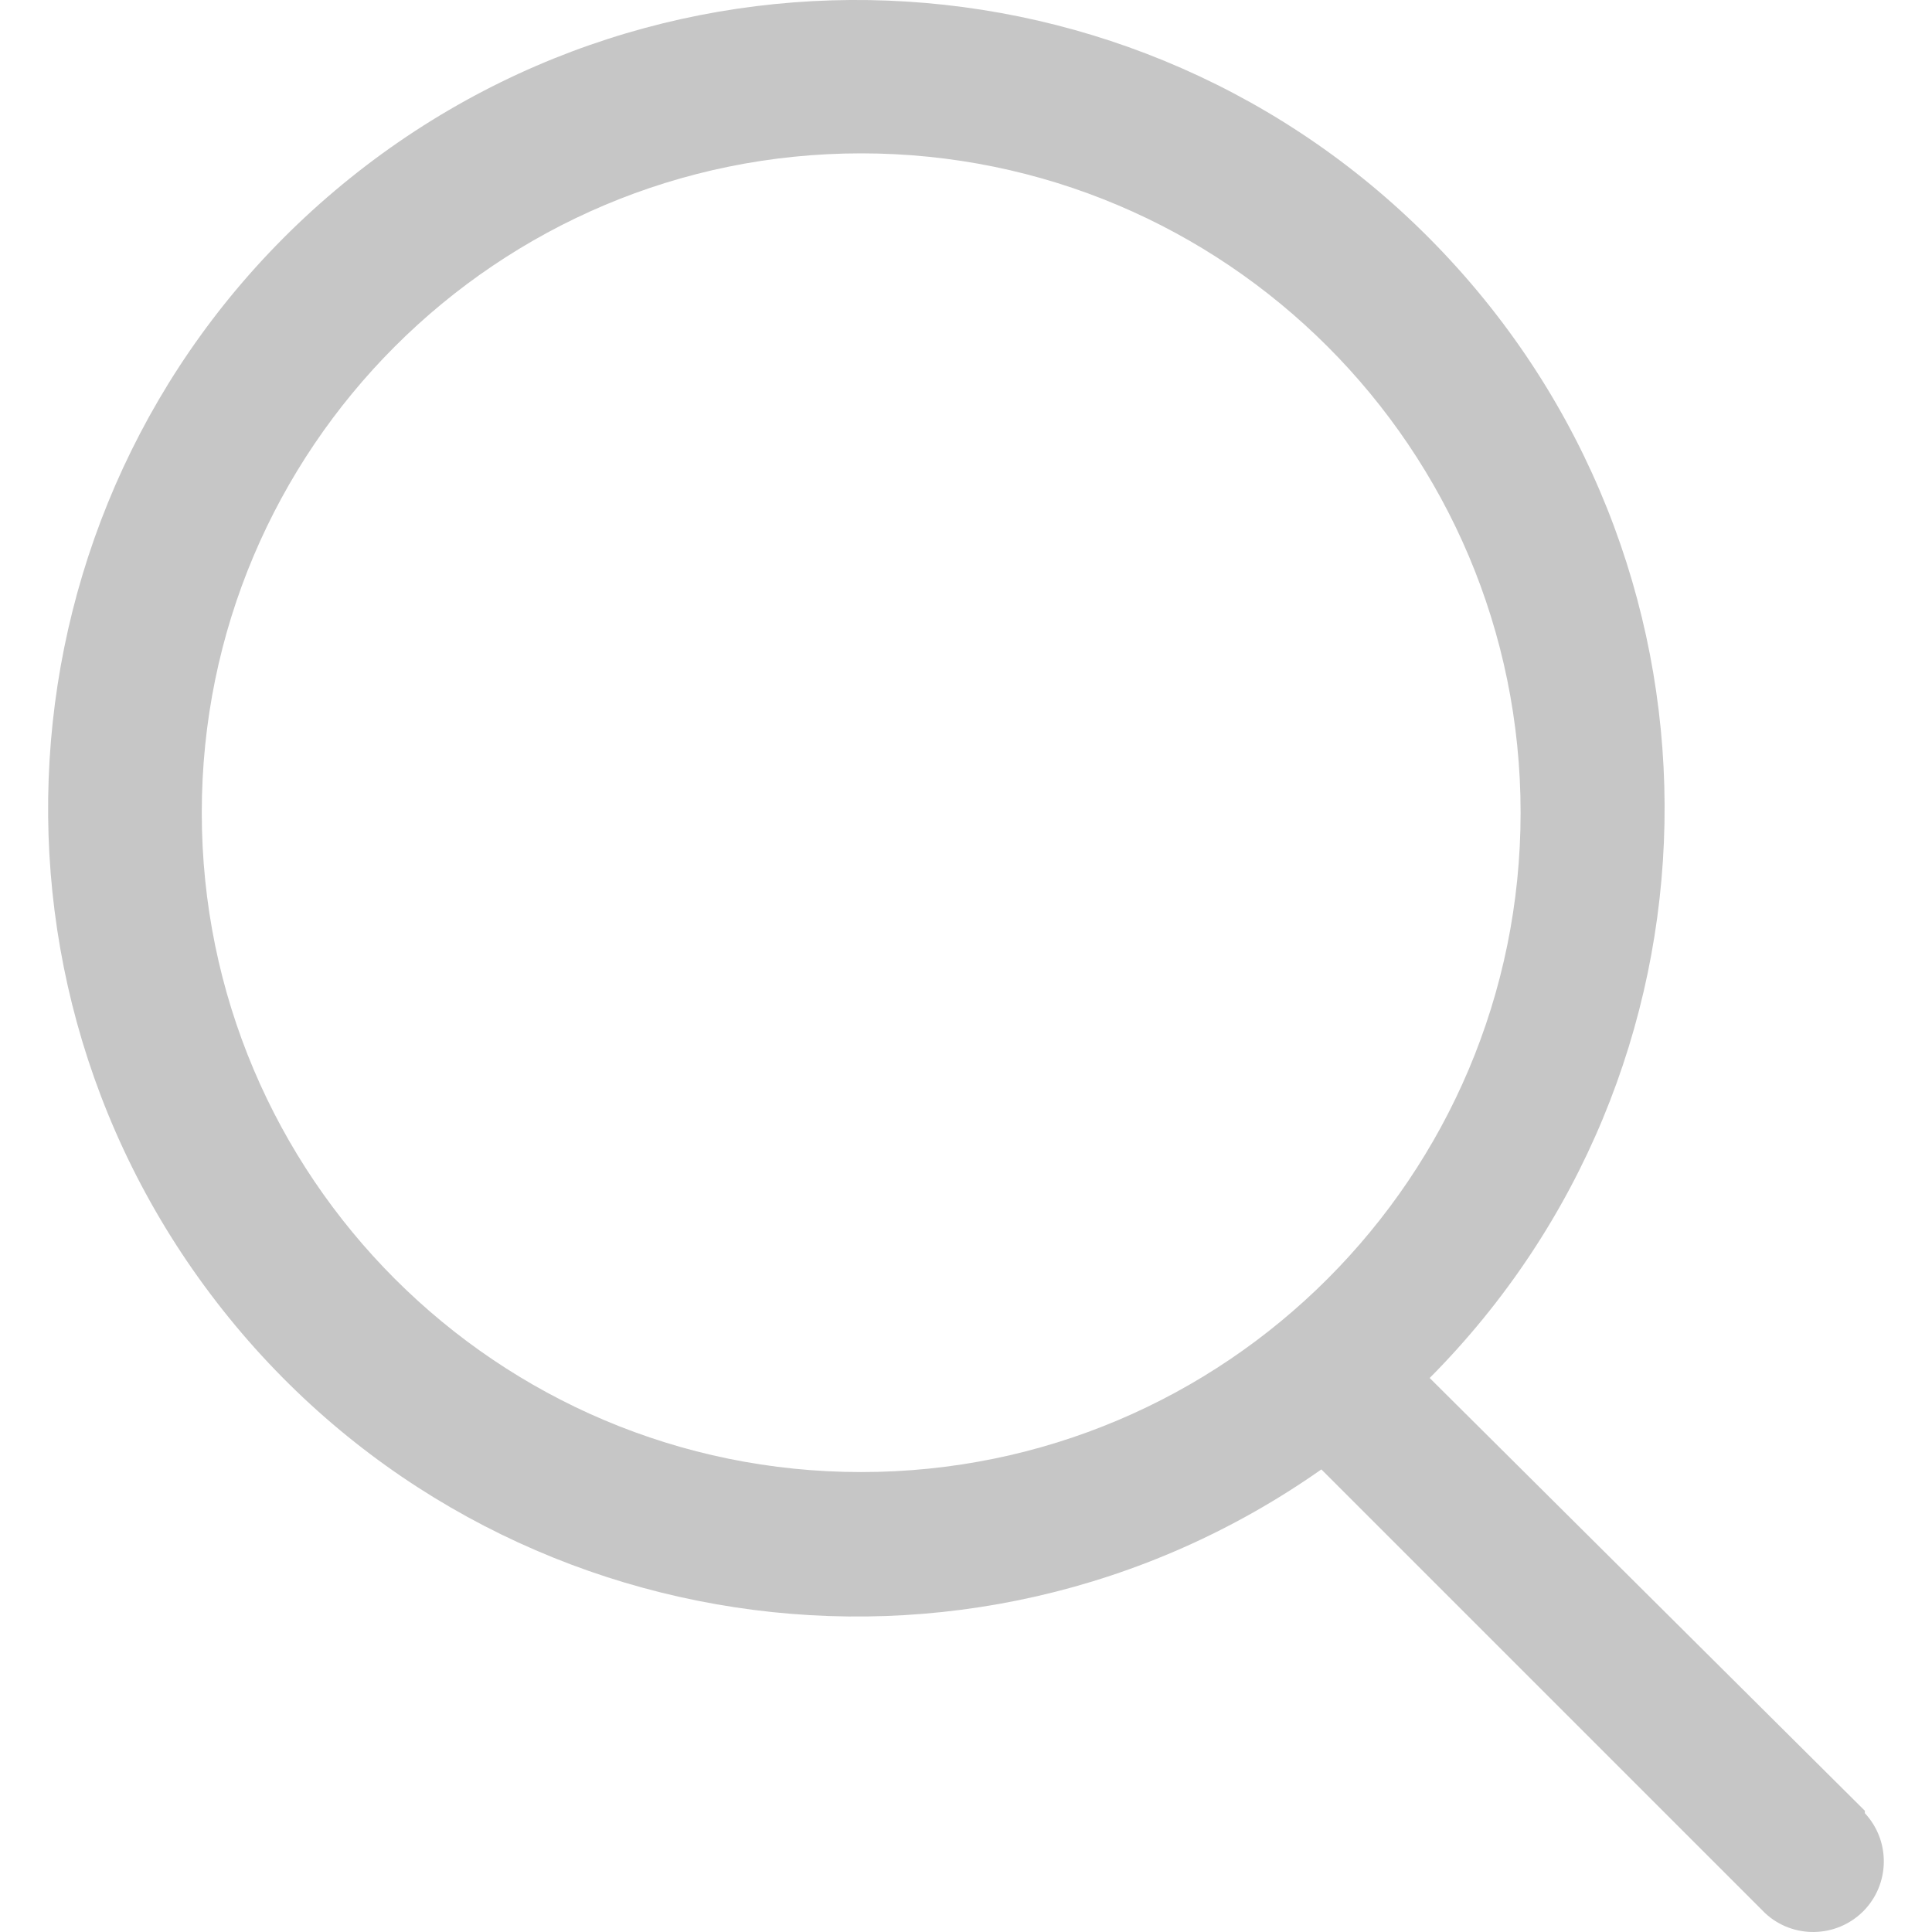
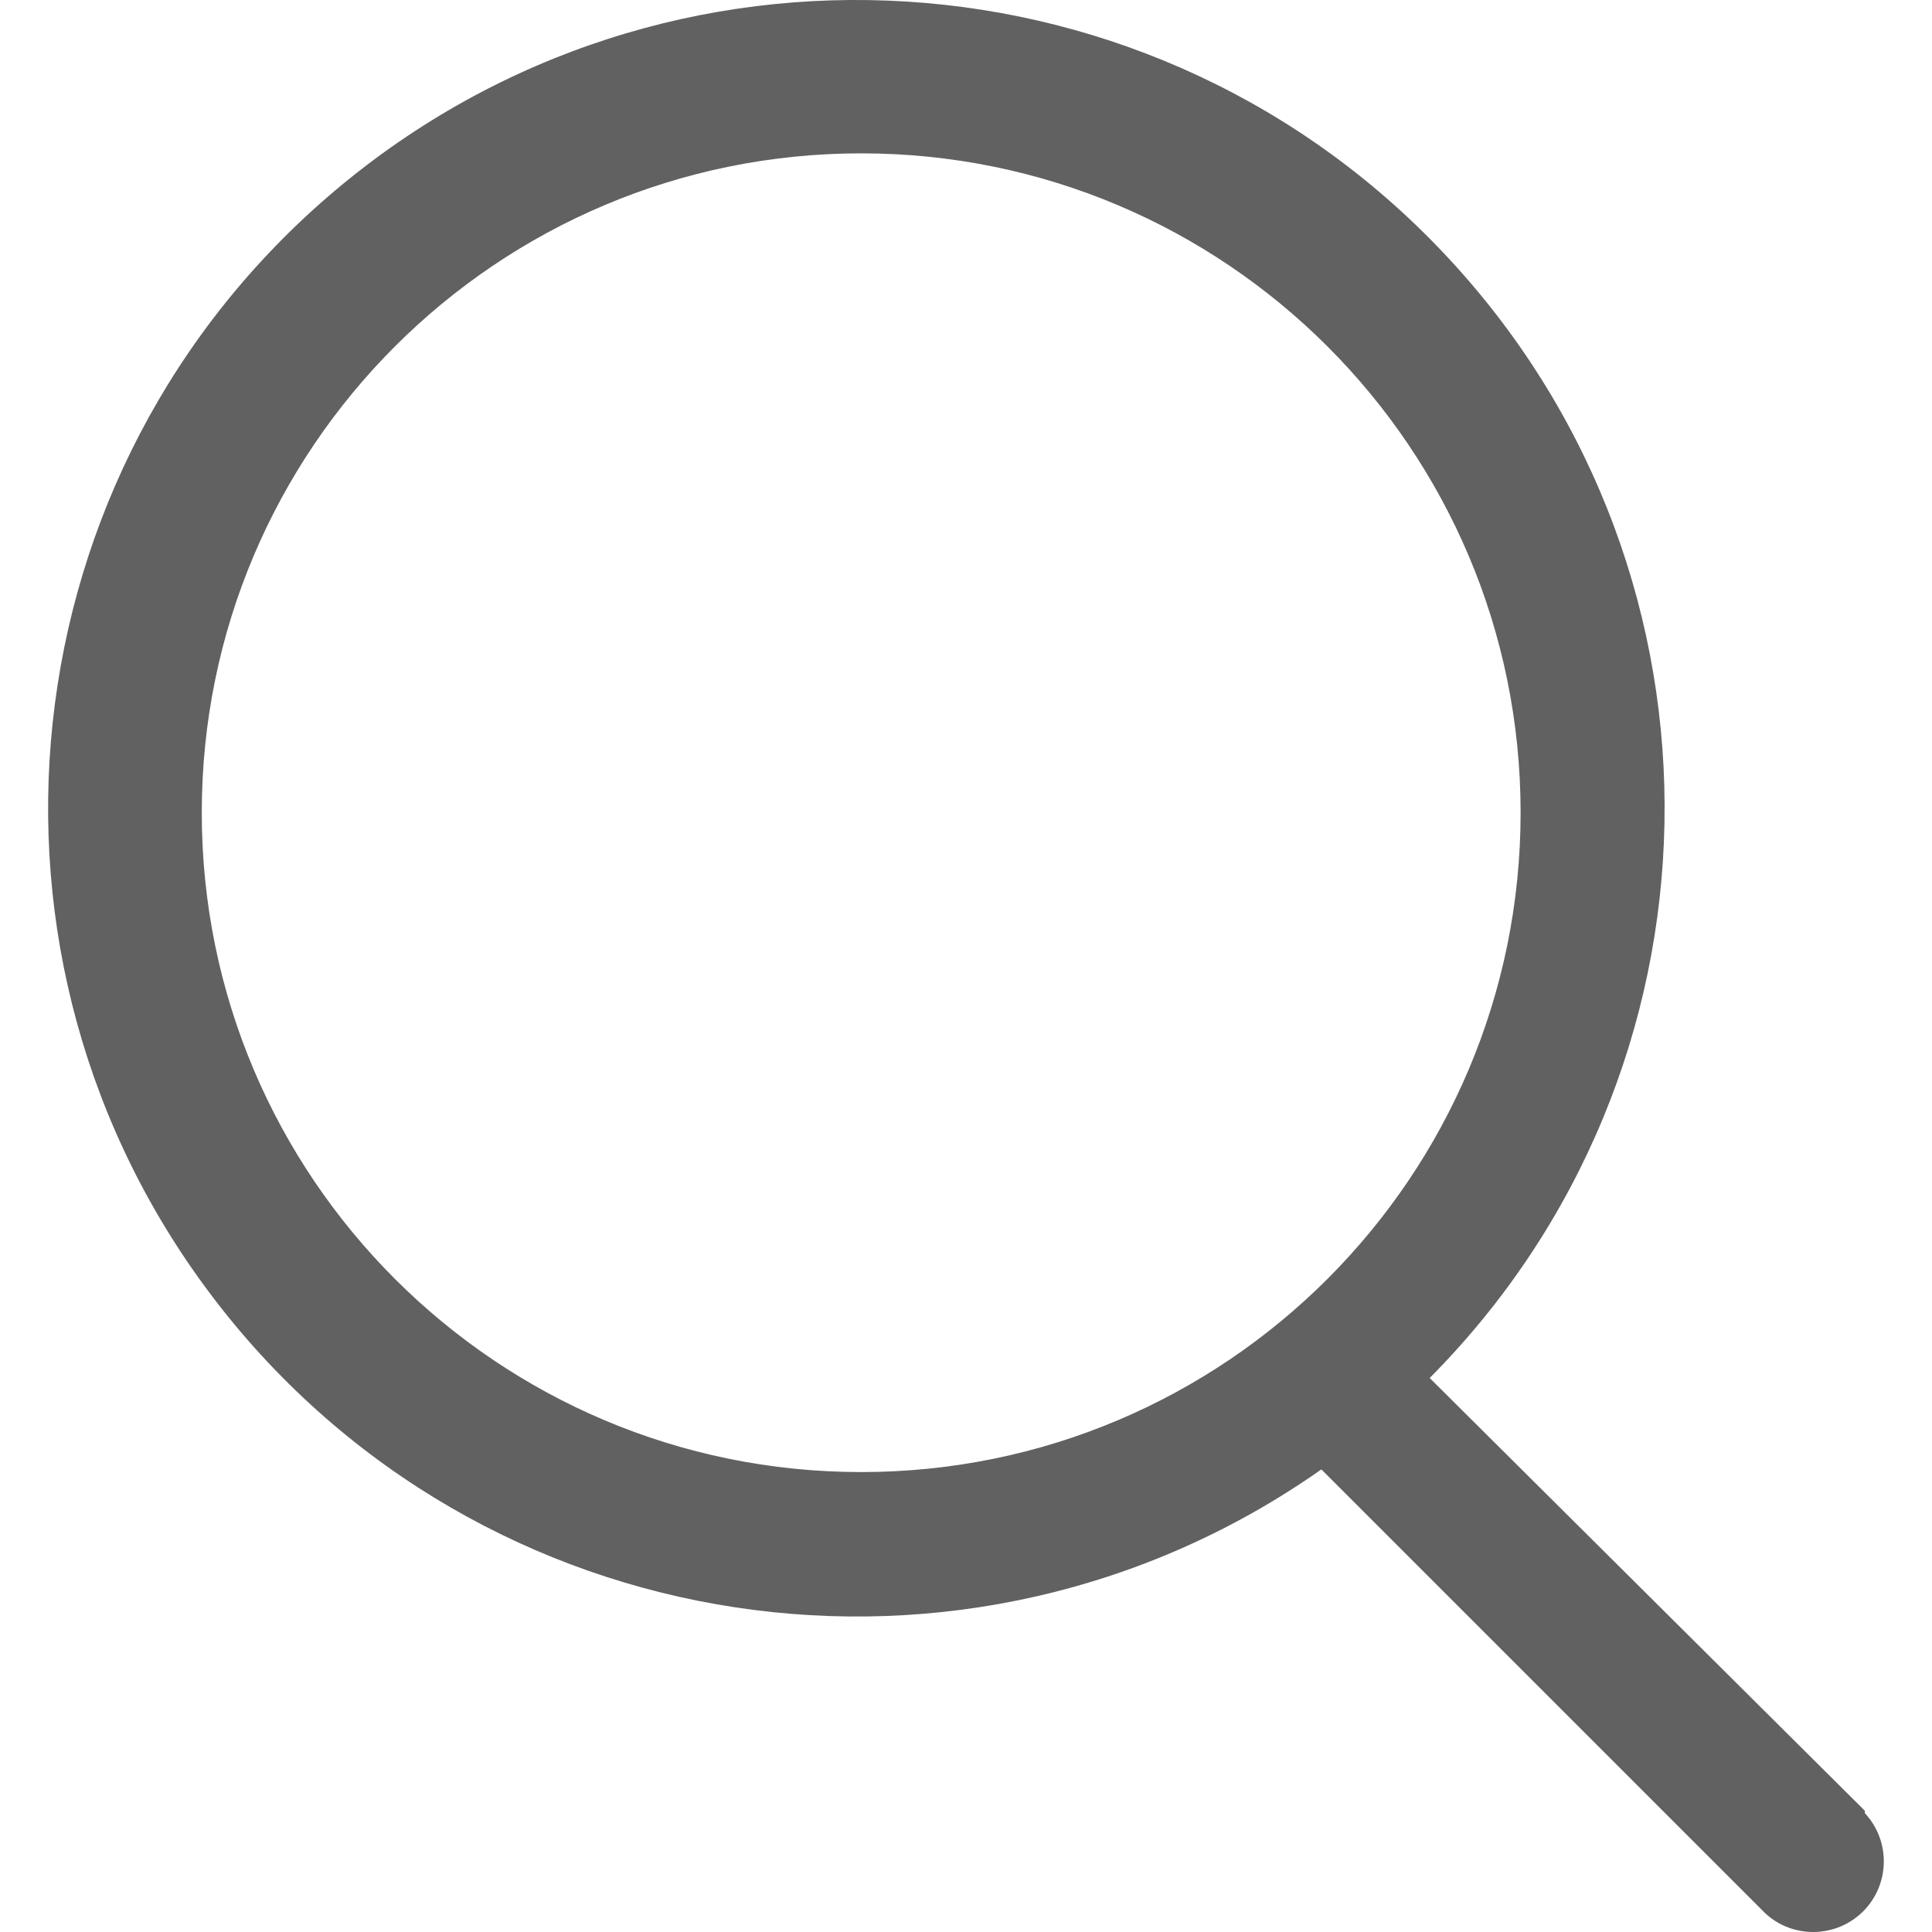
<svg xmlns="http://www.w3.org/2000/svg" width="16" height="16" viewBox="0 0 16 16" fill="none">
-   <path fill-rule="evenodd" clip-rule="evenodd" d="M15.444 14.996L11.84 11.412C14.365 8.871 14.442 4.792 12.014 2.158C9.586 -0.477 5.515 -0.733 2.776 1.577C0.038 3.887 -0.396 7.943 1.791 10.78C3.979 13.618 8.012 14.229 10.943 12.169L14.617 15.843C14.847 16.058 15.207 16.051 15.43 15.829C15.652 15.606 15.659 15.247 15.444 15.016V14.996ZM1.671 6.73C1.671 3.714 4.116 1.27 7.132 1.27C10.148 1.27 12.593 3.714 12.593 6.73C12.593 9.746 10.148 12.191 7.132 12.191C4.116 12.191 1.671 9.746 1.671 6.73Z" fill="#C6C6C6" />
+   <path fill-rule="evenodd" clip-rule="evenodd" d="M15.444 14.996L11.84 11.412C14.365 8.871 14.442 4.792 12.014 2.158C9.586 -0.477 5.515 -0.733 2.776 1.577C0.038 3.887 -0.396 7.943 1.791 10.78C3.979 13.618 8.012 14.229 10.943 12.169L14.617 15.843C14.847 16.058 15.207 16.051 15.43 15.829C15.652 15.606 15.659 15.247 15.444 15.016V14.996ZM1.671 6.73C1.671 3.714 4.116 1.27 7.132 1.27C10.148 1.27 12.593 3.714 12.593 6.73C12.593 9.746 10.148 12.191 7.132 12.191C4.116 12.191 1.671 9.746 1.671 6.73Z" fill="#616161" />
</svg>
